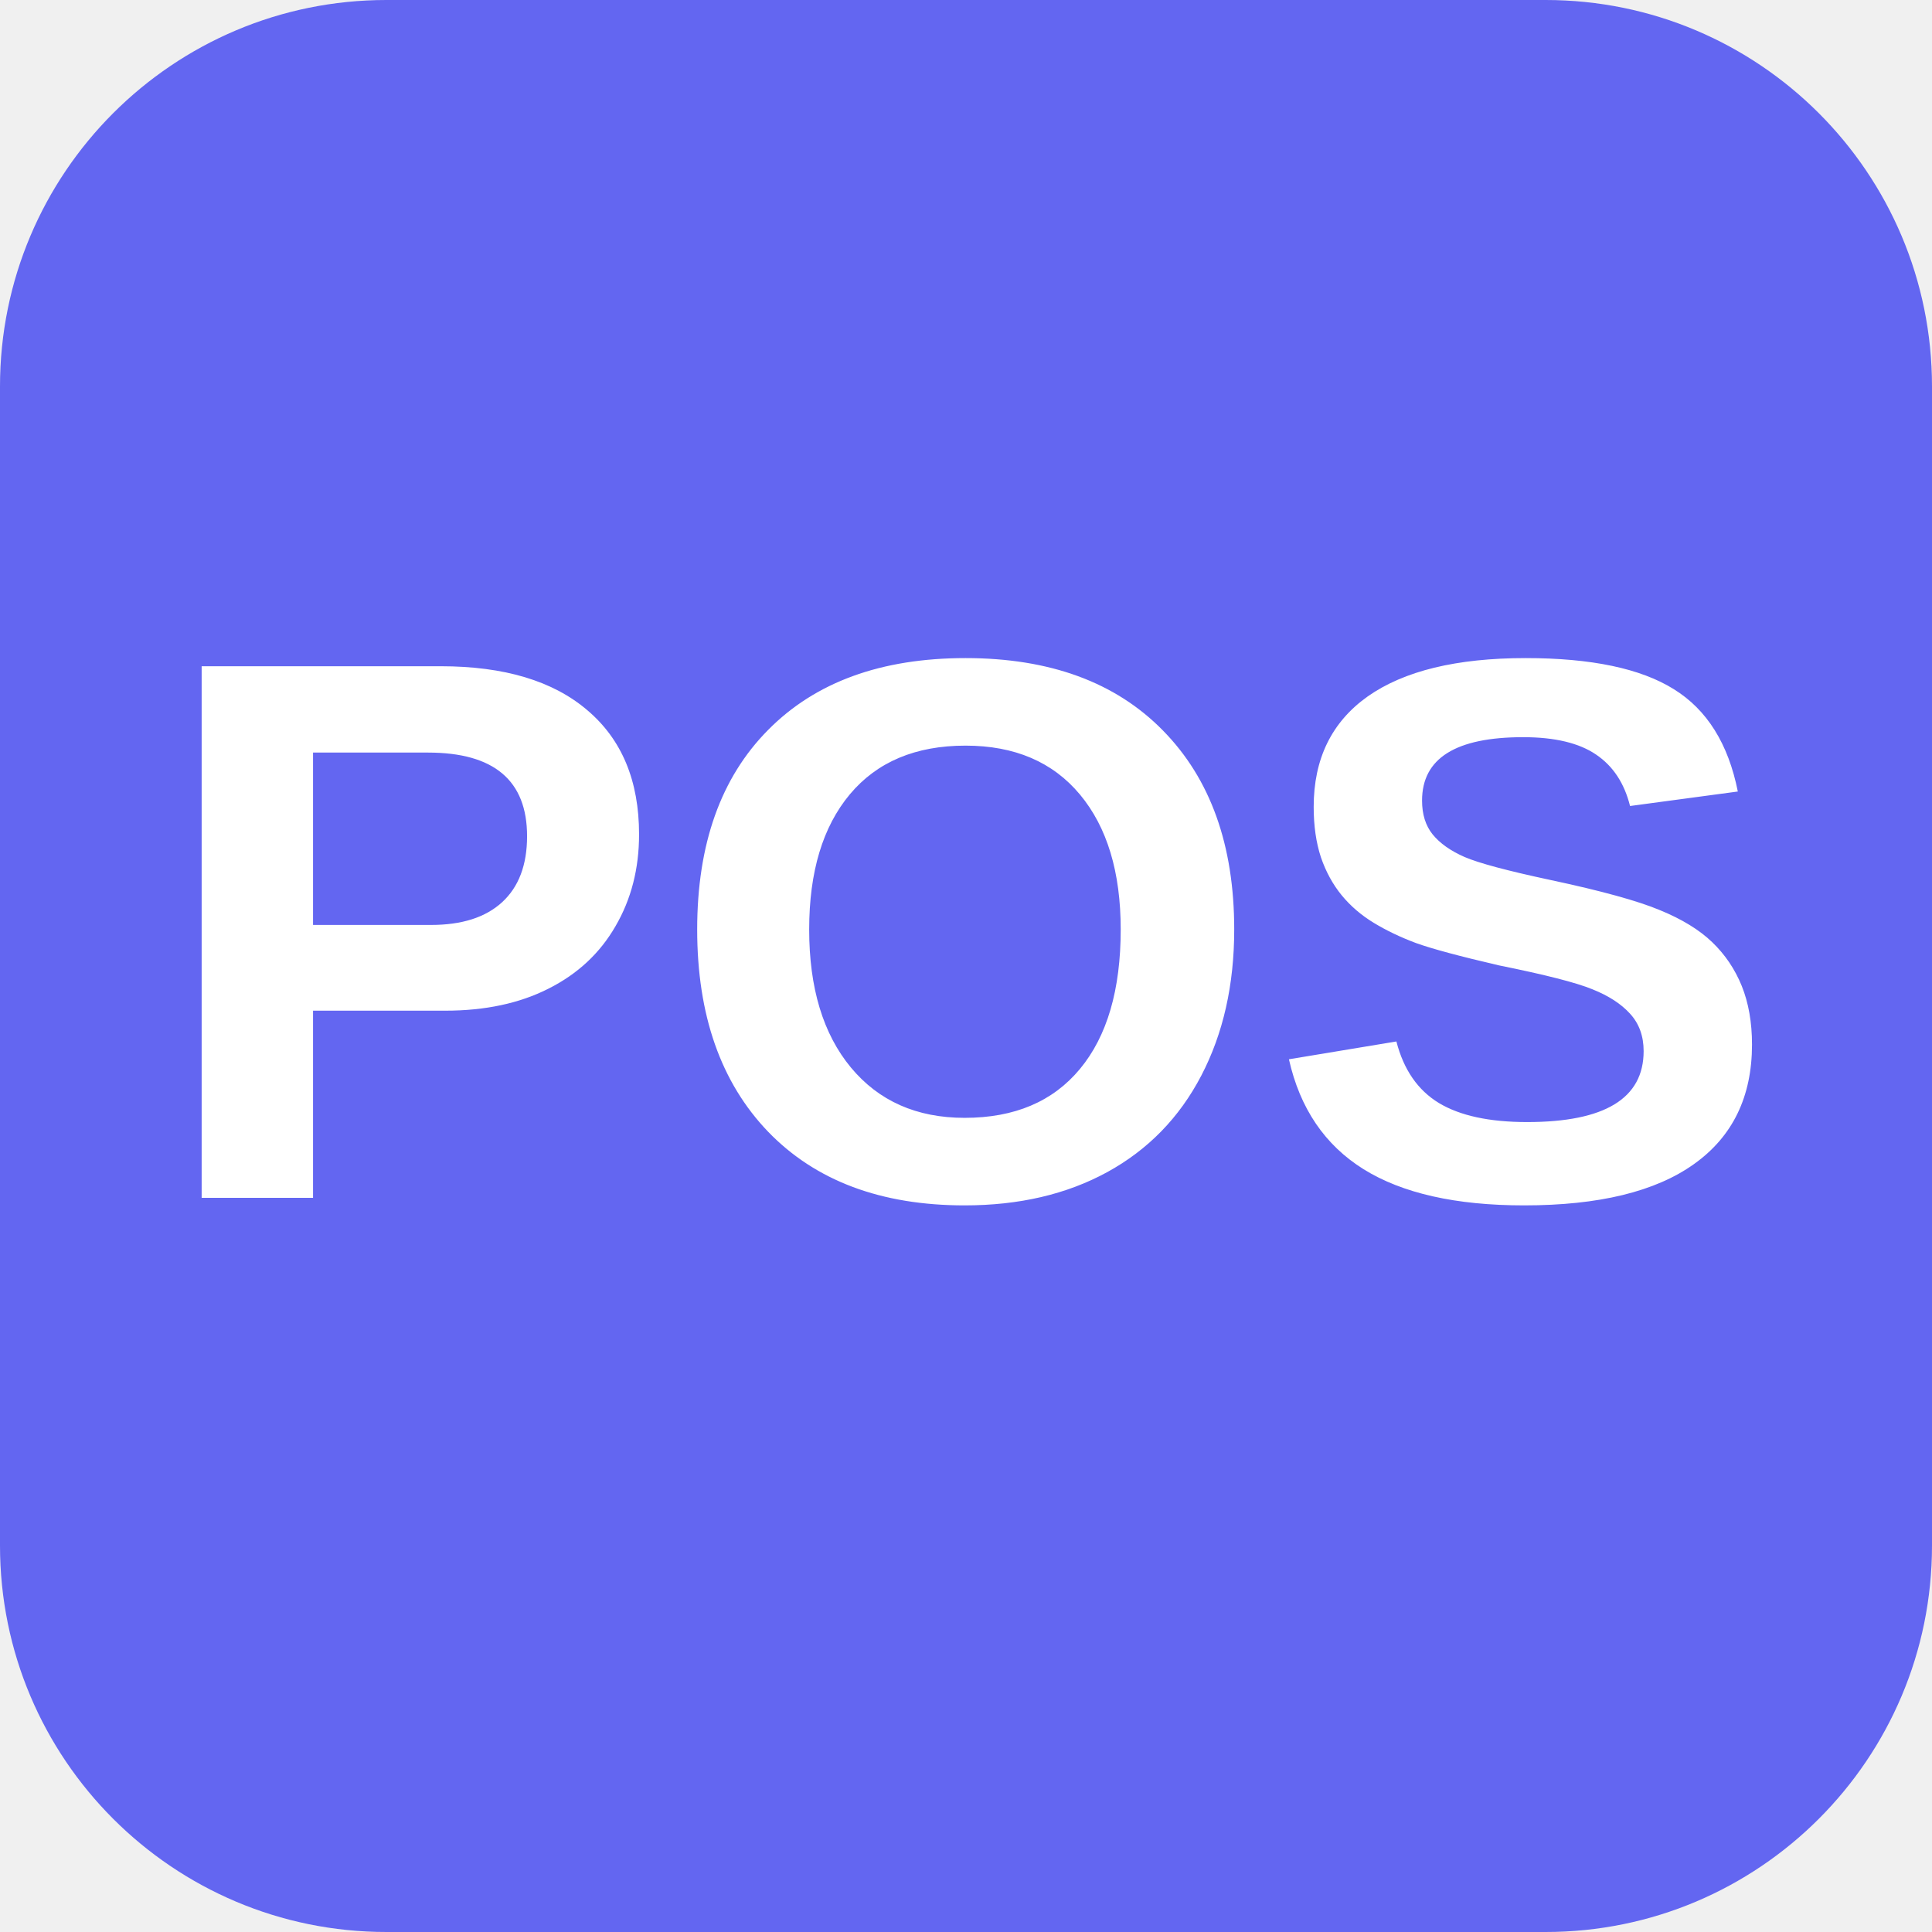
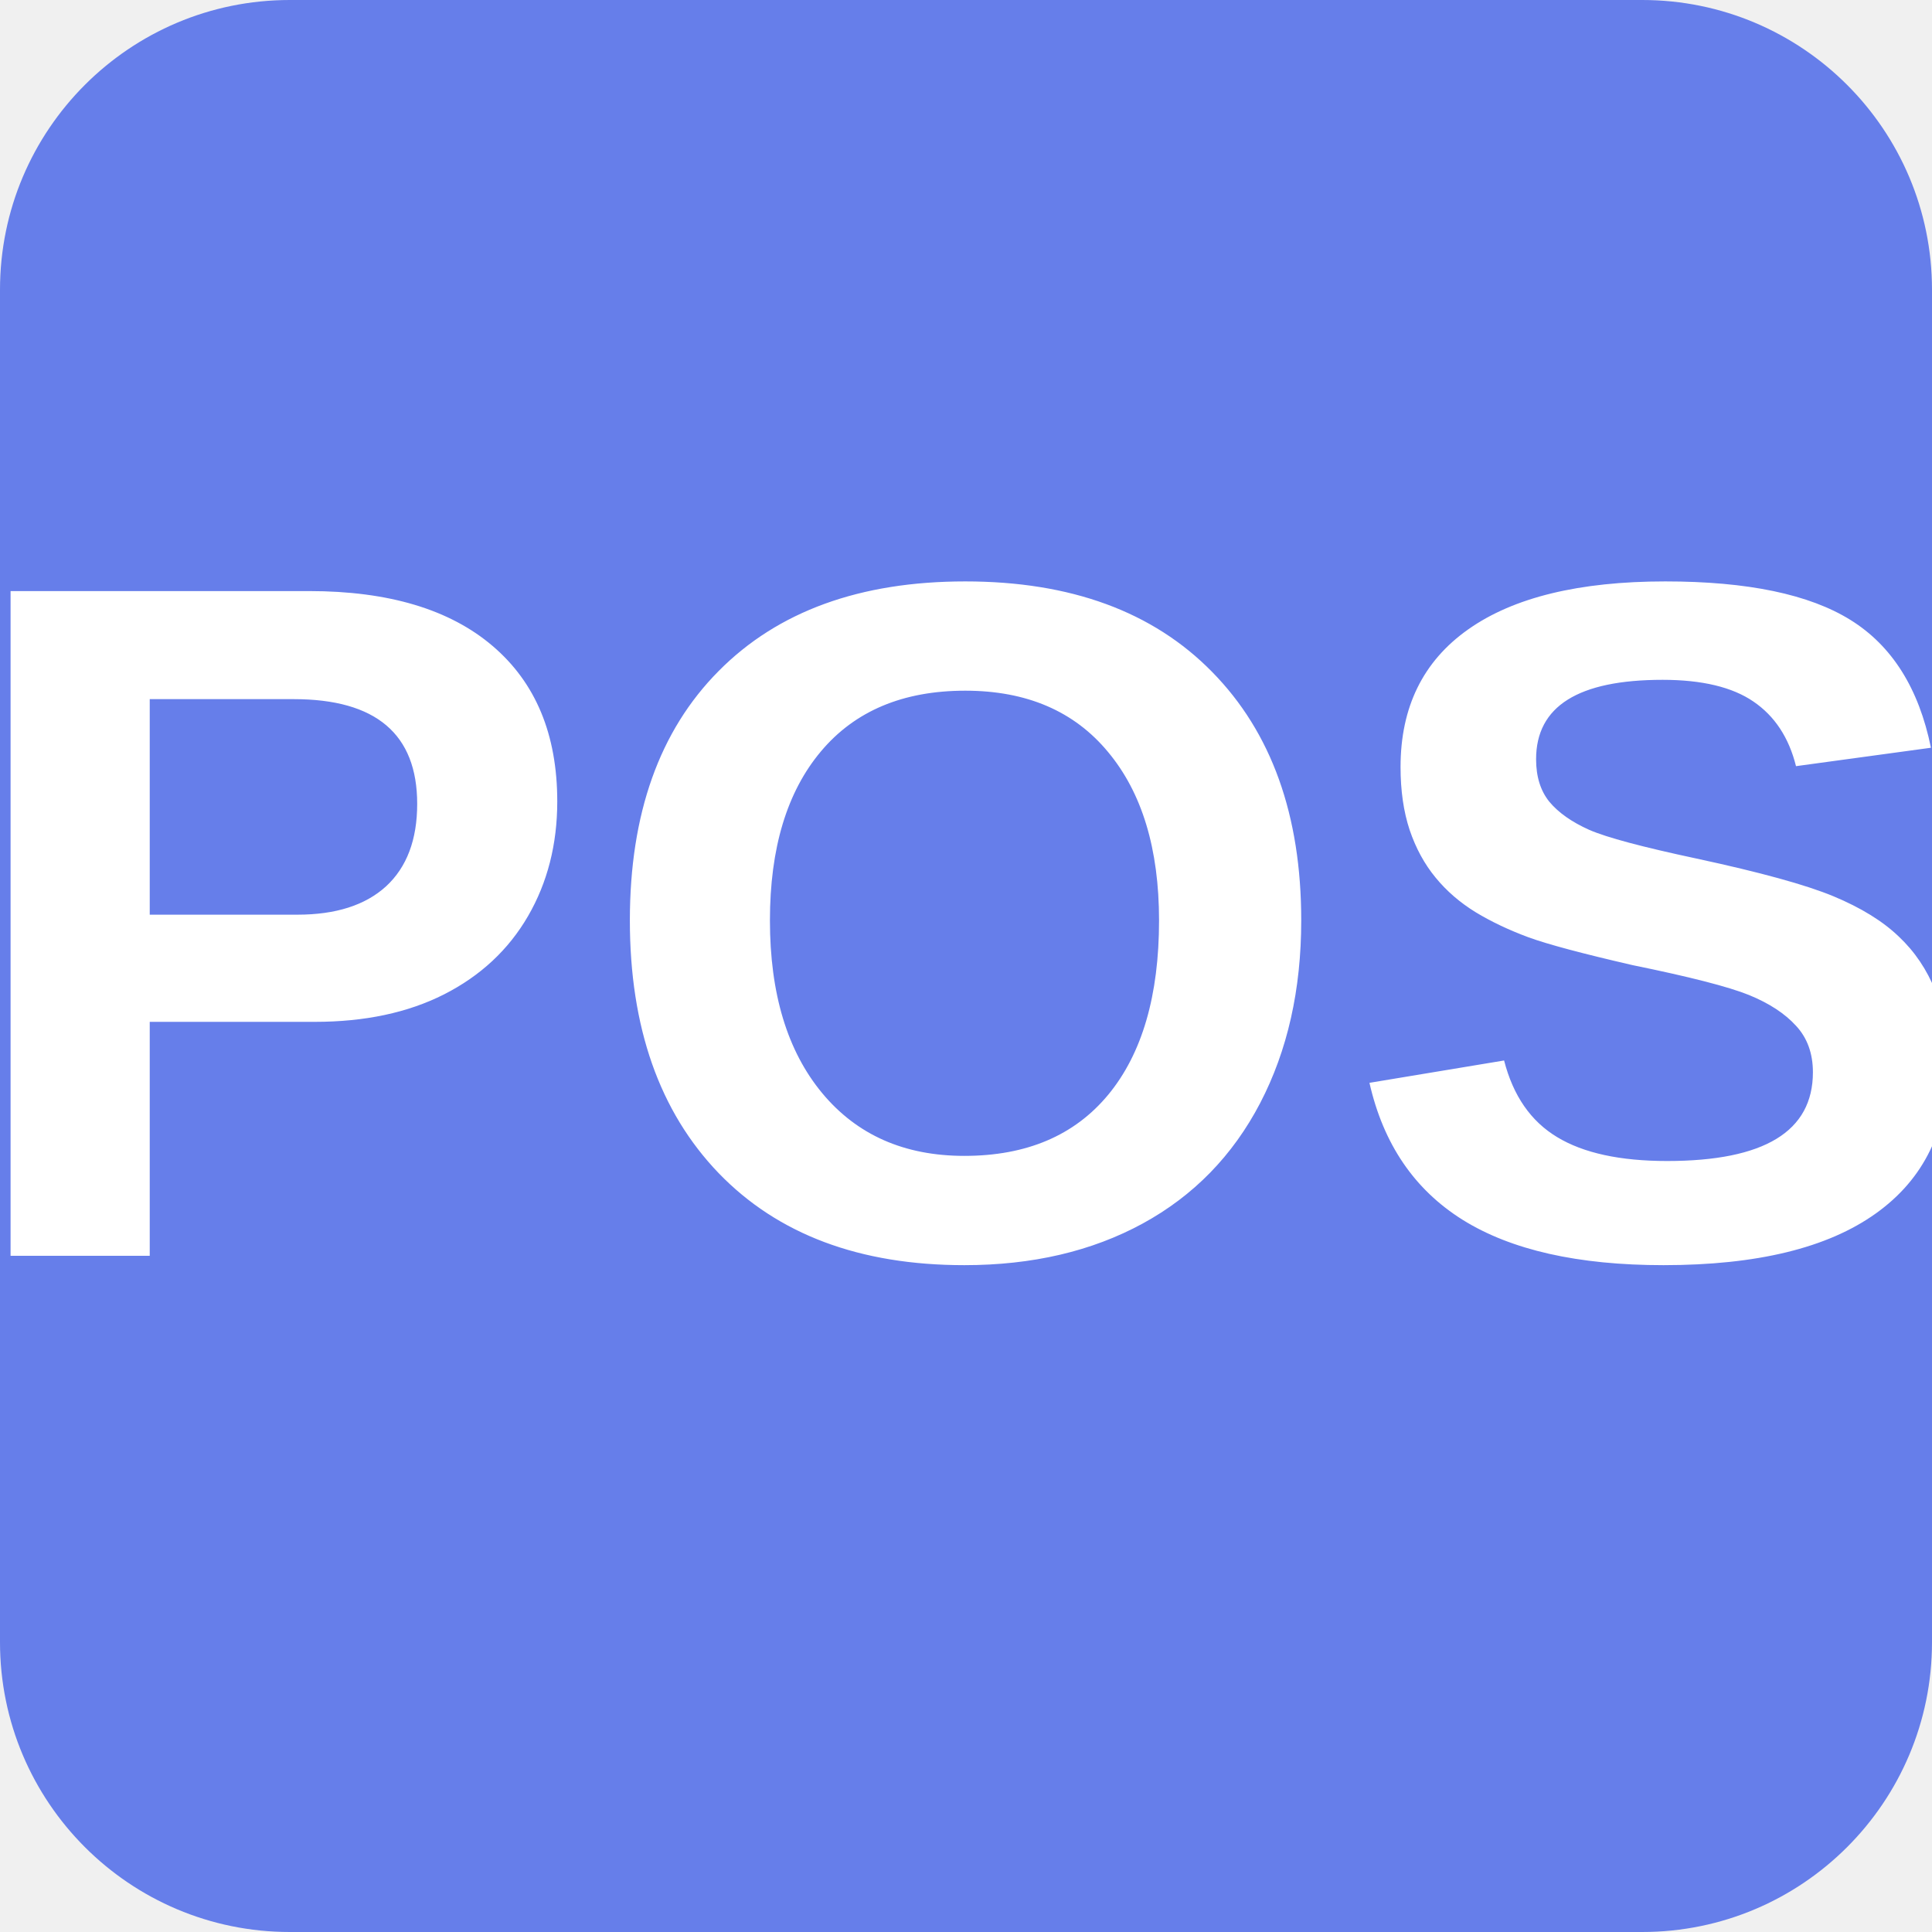
<svg xmlns="http://www.w3.org/2000/svg" viewBox="0 0 100 100">
-   <rect fill="#6366f1" width="100" height="100" rx="20" />
-   <text fill="white" font-family="Arial, sans-serif" font-size="40" font-weight="bold" x="50" y="62" text-anchor="middle">POS</text>
+   <rect fill="#667eea" width="100" height="100" rx="15" />
+   <text fill="white" font-family="Arial" font-size="50" font-weight="bold" x="50" y="65" text-anchor="middle">POS</text>
</svg>
